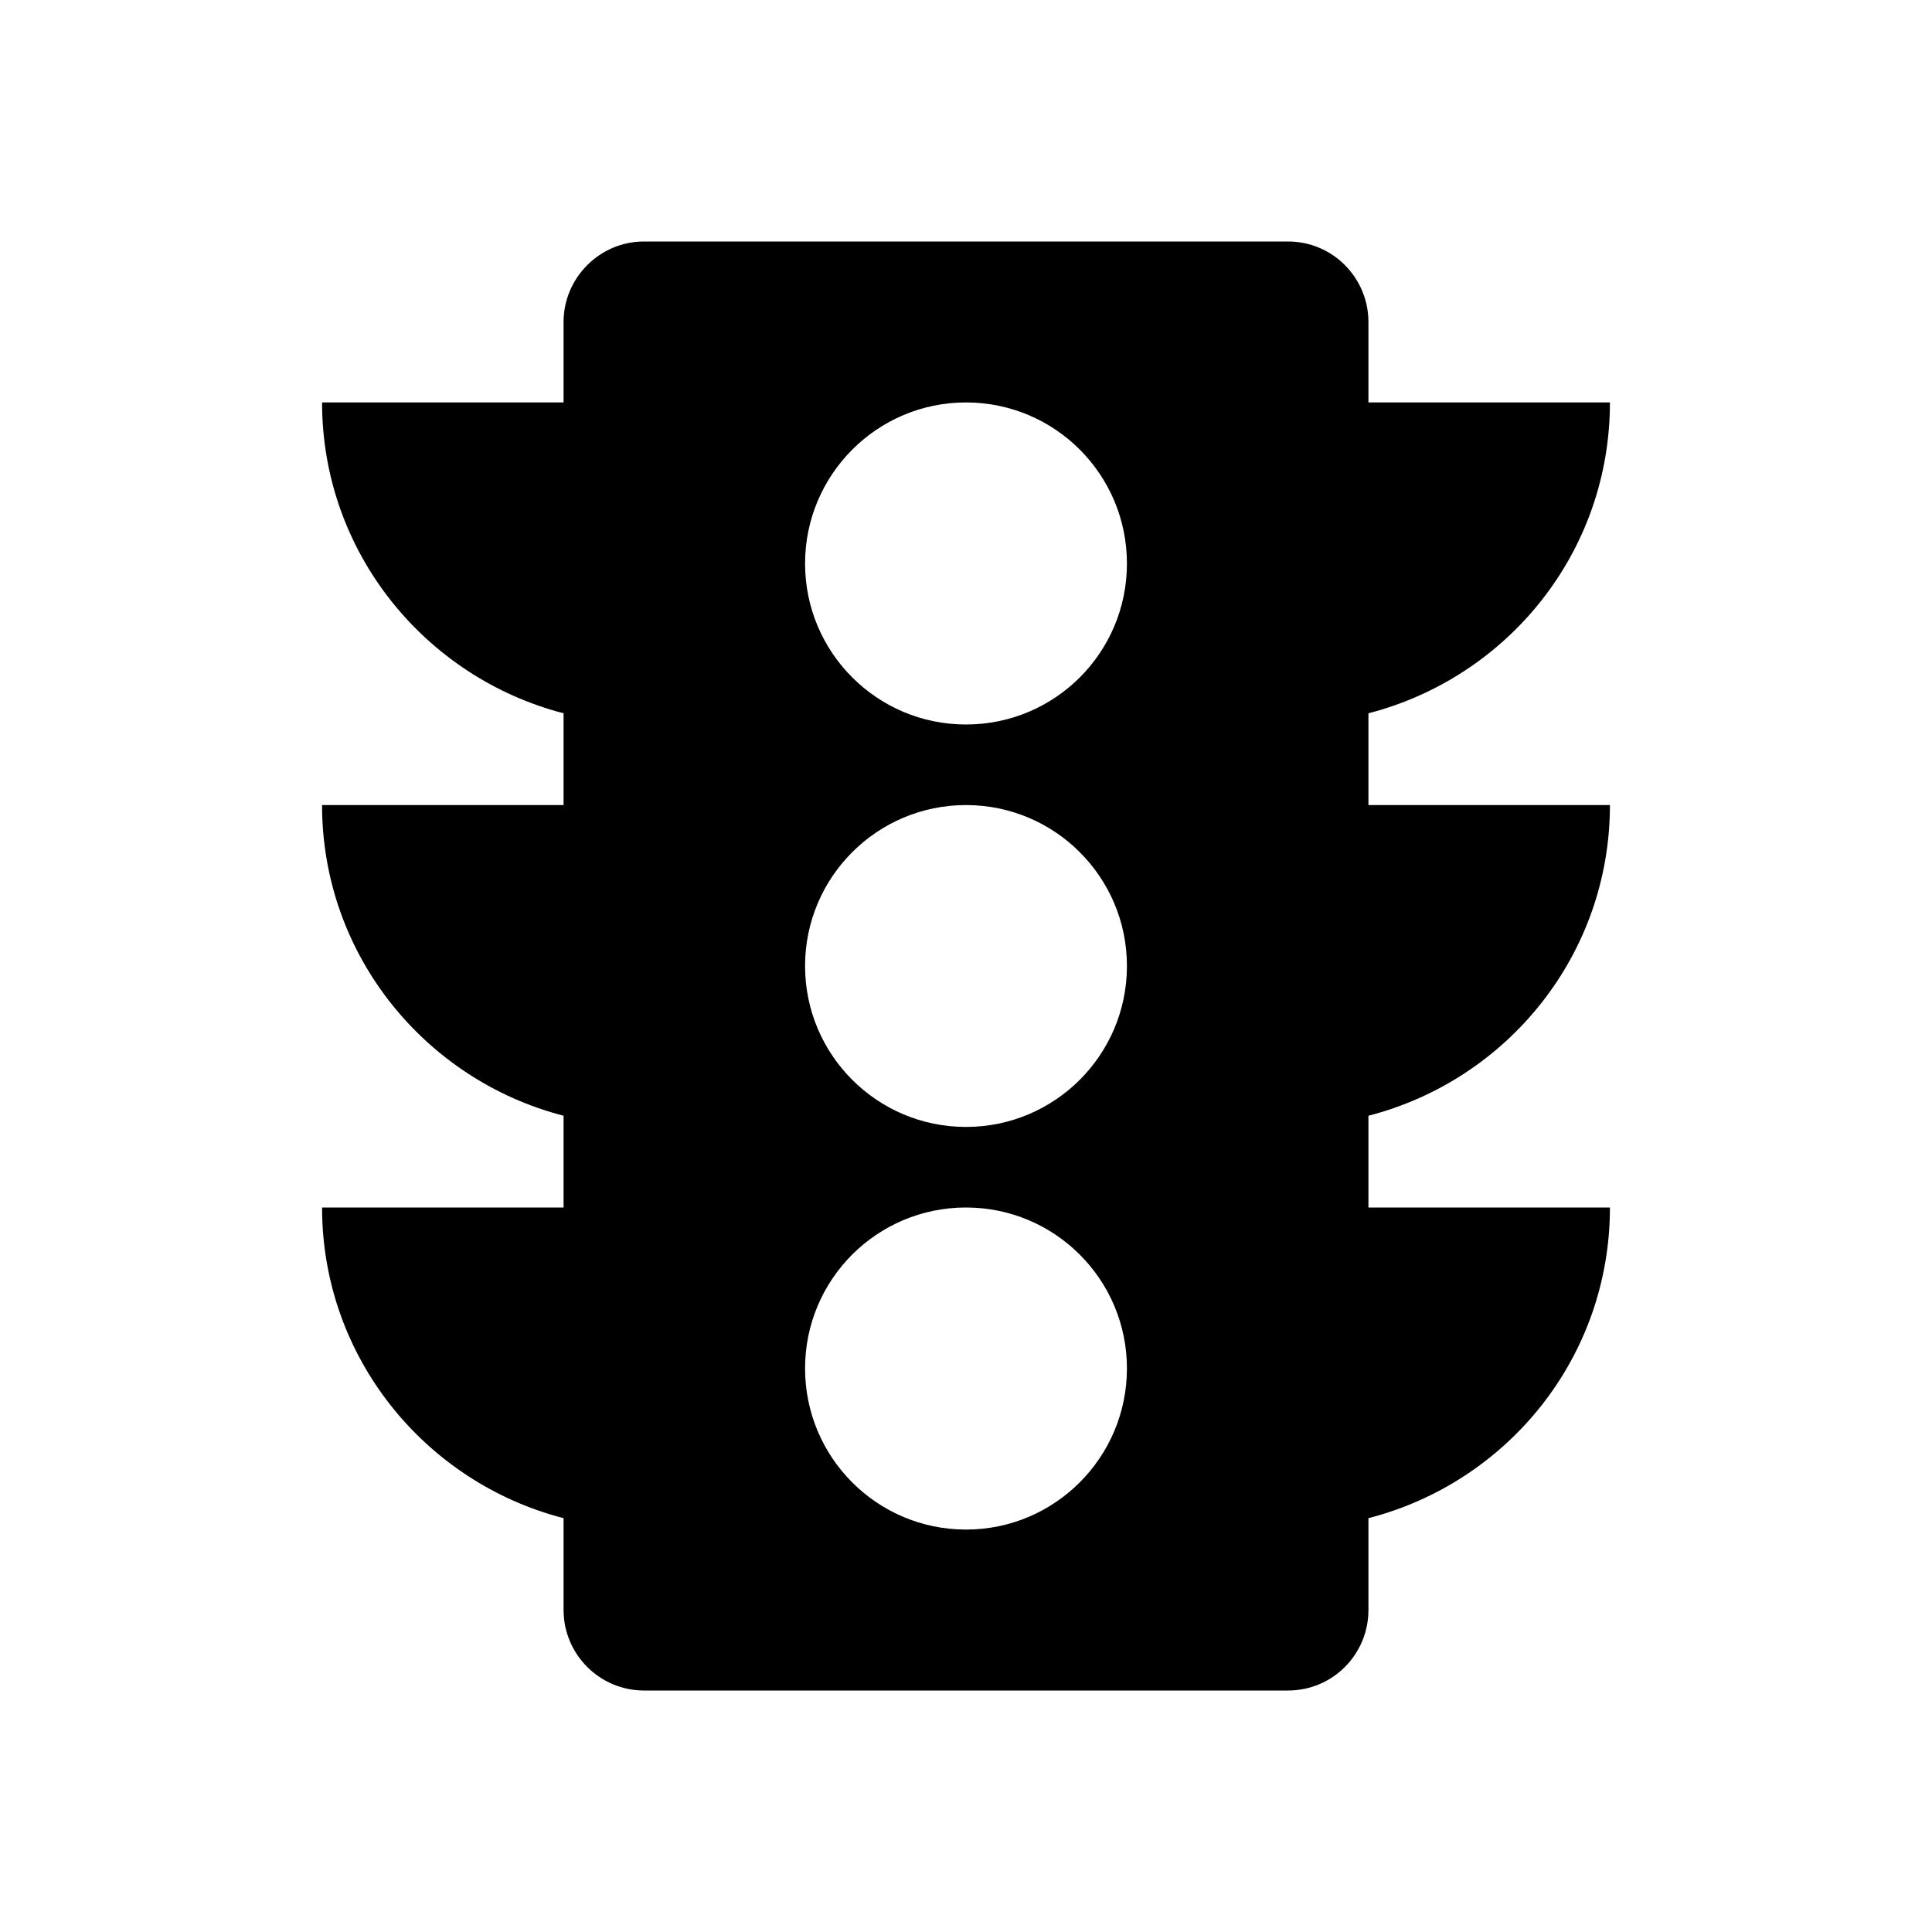
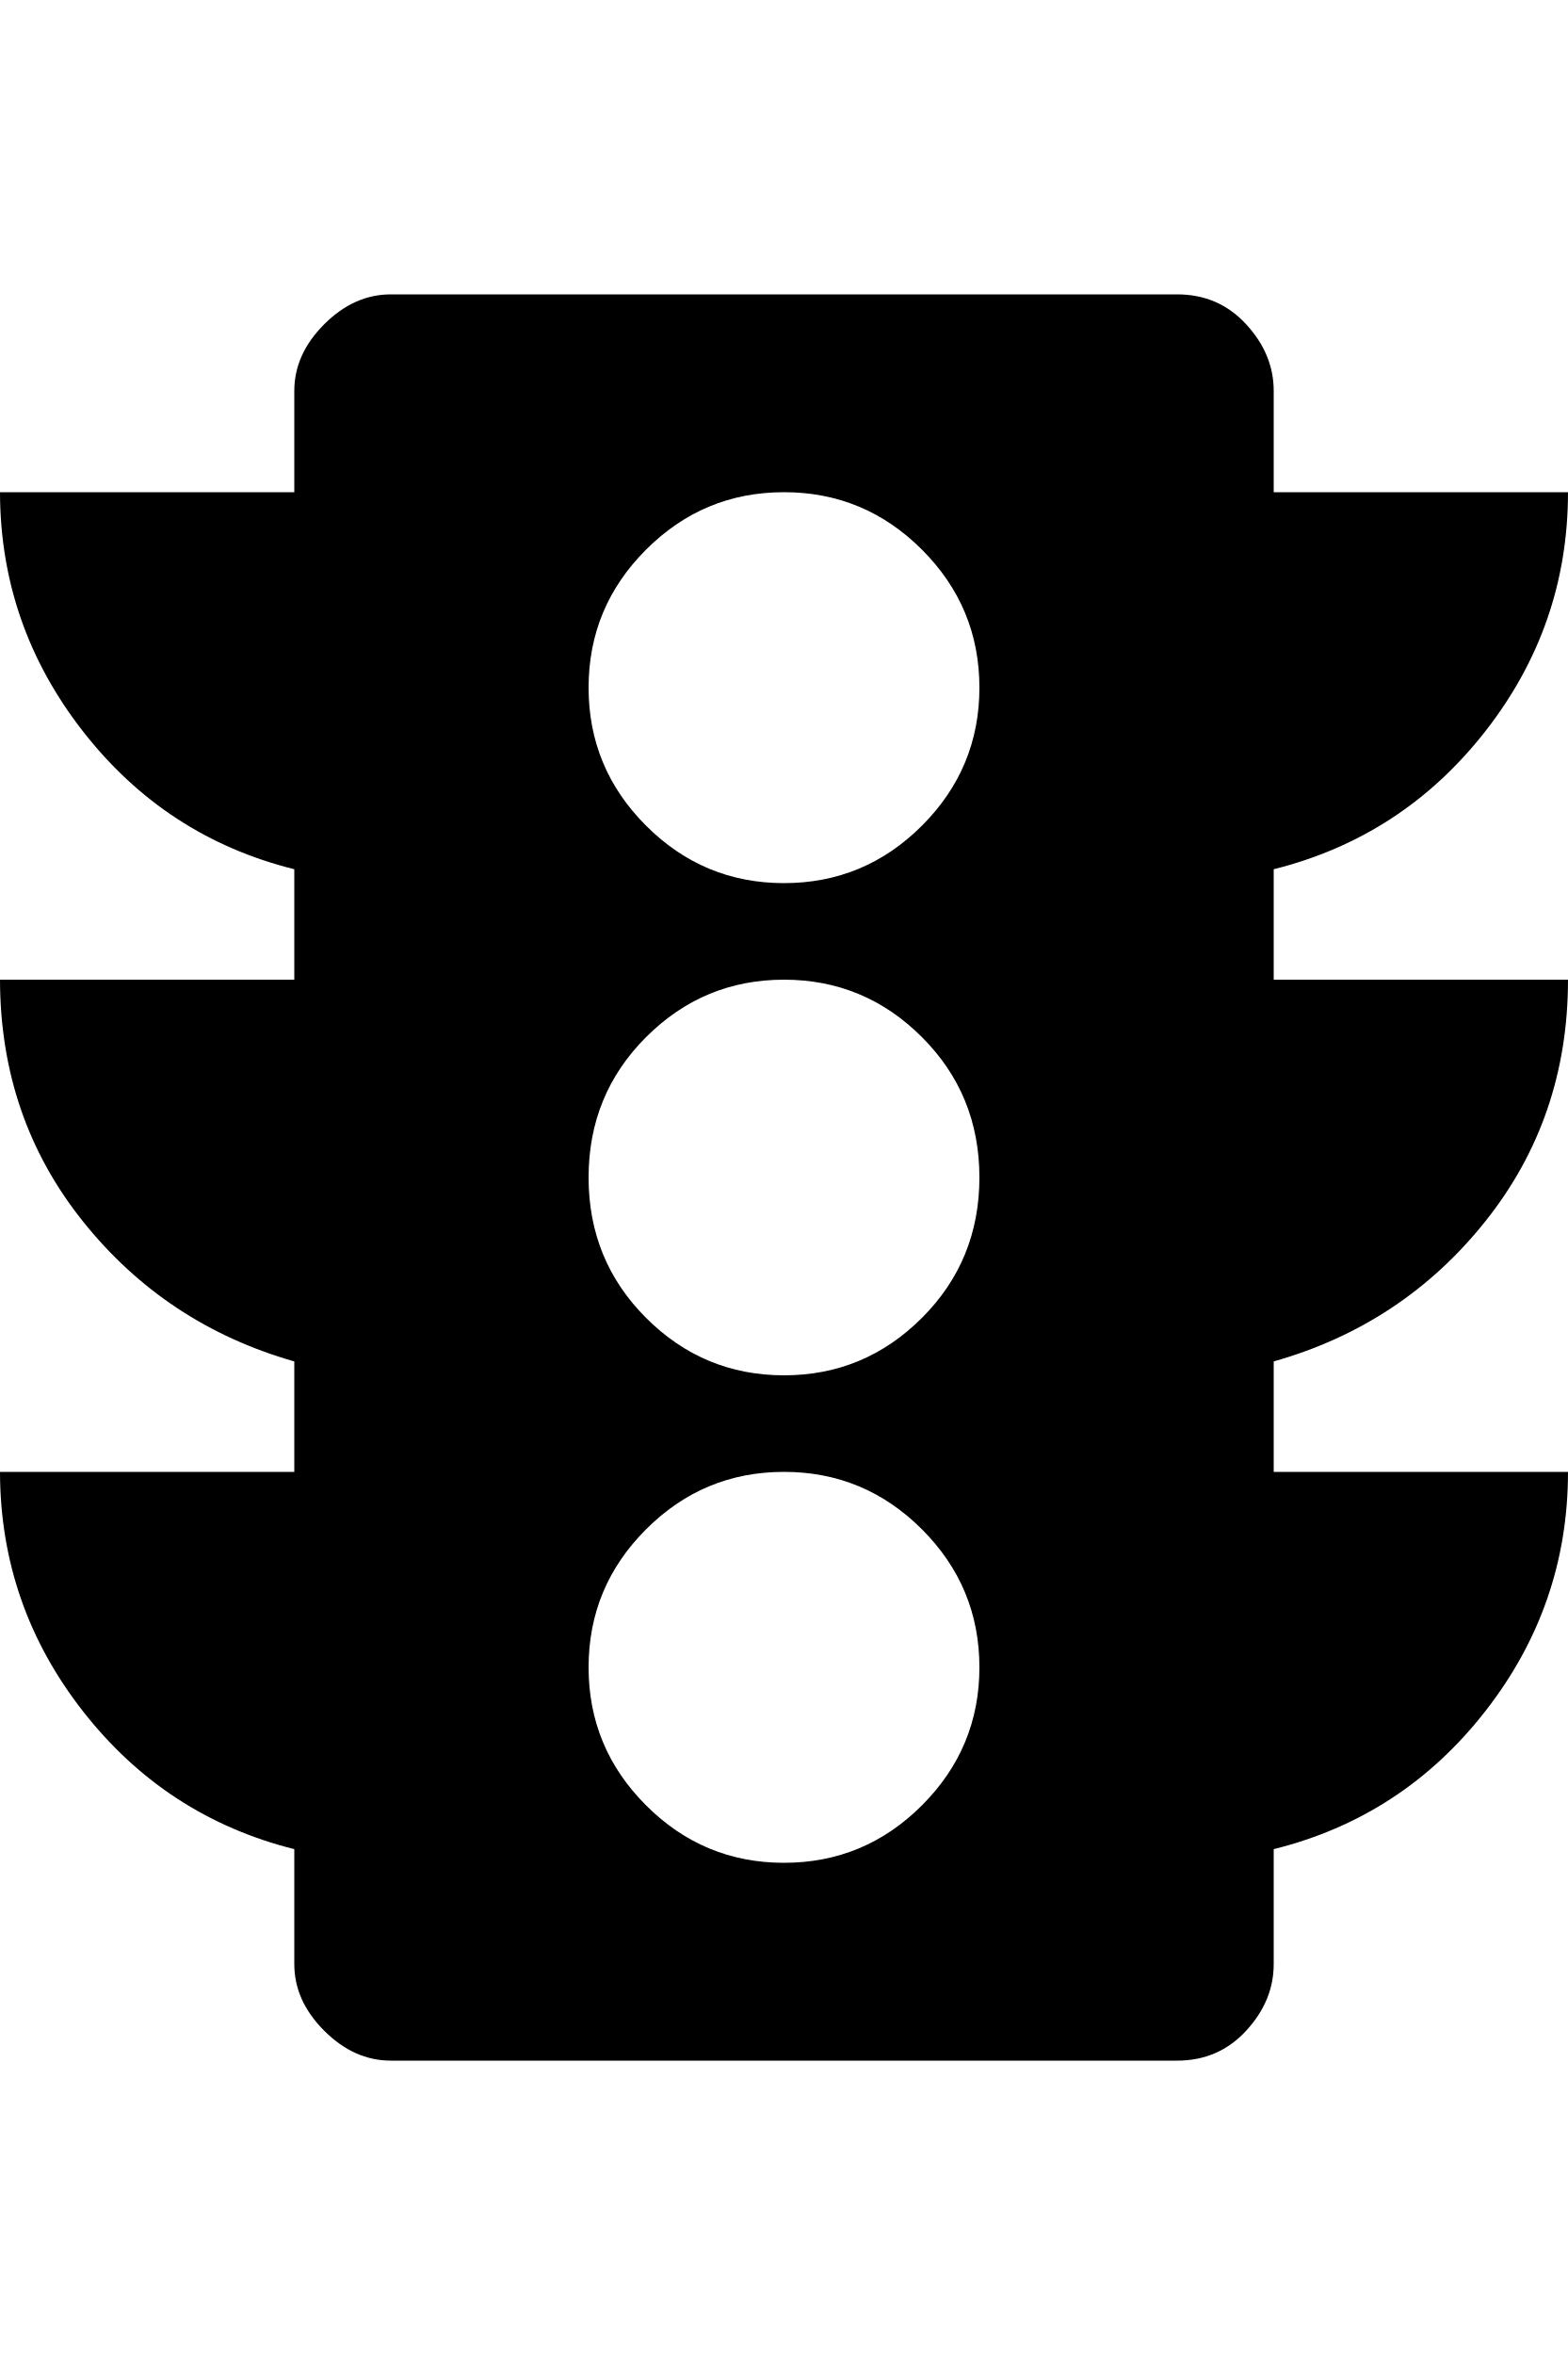
- <svg xmlns="http://www.w3.org/2000/svg" height="1000" width="1000.0">
-   <path d="m833.3 416.7h-125v-47.5c71.9-18.6 125-83.2 125-160.9h-125v-41.6c0-22.9-18.5-41.7-41.6-41.7h-333.4c-22.9 0-41.6 18.8-41.6 41.7v41.6h-125c0 77.5 53.3 142.3 125 160.9v47.5h-125c0 77.5 53.3 142.3 125 160.8v47.5h-125c0 77.5 53.3 142.3 125 160.8v47.5c0 23 18.7 41.7 41.6 41.7h333.4c23.1 0 41.6-18.7 41.6-41.7v-47.5c71.9-18.5 125-83.1 125-160.8h-125v-47.5c71.9-18.5 125-83.3 125-160.8z m-333.3 375c-46 0-83.3-37.3-83.3-83.4s37.3-83.3 83.3-83.3 83.3 37.3 83.3 83.3-37.3 83.4-83.3 83.4z m0-208.4c-46 0-83.3-37.3-83.3-83.3s37.3-83.3 83.3-83.3 83.3 37.3 83.3 83.3-37.3 83.3-83.3 83.3z m0-208.3c-46 0-83.3-37.3-83.3-83.3s37.3-83.4 83.3-83.4 83.3 37.3 83.3 83.4-37.3 83.3-83.3 83.3z" />
+ <svg xmlns="http://www.w3.org/2000/svg" height="1000" width="666.0">
+   <path d="m666 416q0 58.6-35.1 102.6t-89.9 59.5v46.9h125q0 56.6-35.1 101.6t-89.9 58.6v48.8q0 15.6-11.7 28.3t-29.3 12.7h-334q-15.6 0-28.3-12.7t-12.7-28.3v-48.8q-54.7-13.7-89.8-58.6t-35.2-101.6h125v-46.9q-54.7-15.6-89.8-59.5t-35.2-102.6h125v-46.9q-54.7-13.6-89.8-58.6t-35.2-101.5h125v-43q0-15.6 12.7-28.3t28.3-12.7h334q17.6 0 29.3 12.7t11.7 28.3v43h125q0 56.6-35.1 101.5t-89.9 58.6v46.9h125z m-333 375q34.2 0 58.6-24.4t24.4-58.6-24.4-58.6-58.6-24.4-58.6 24.4-24.4 58.6 24.4 58.6 58.6 24.4z m0-207q34.2 0 58.6-24.4t24.4-59.6-24.4-59.6-58.6-24.4-58.6 24.4-24.4 59.6 24.4 59.6 58.6 24.4z m0-209q34.2 0 58.6-24.4t24.4-58.6-24.4-58.6-58.6-24.4-58.6 24.4-24.4 58.6 24.4 58.6 58.6 24.4z" />
</svg>
